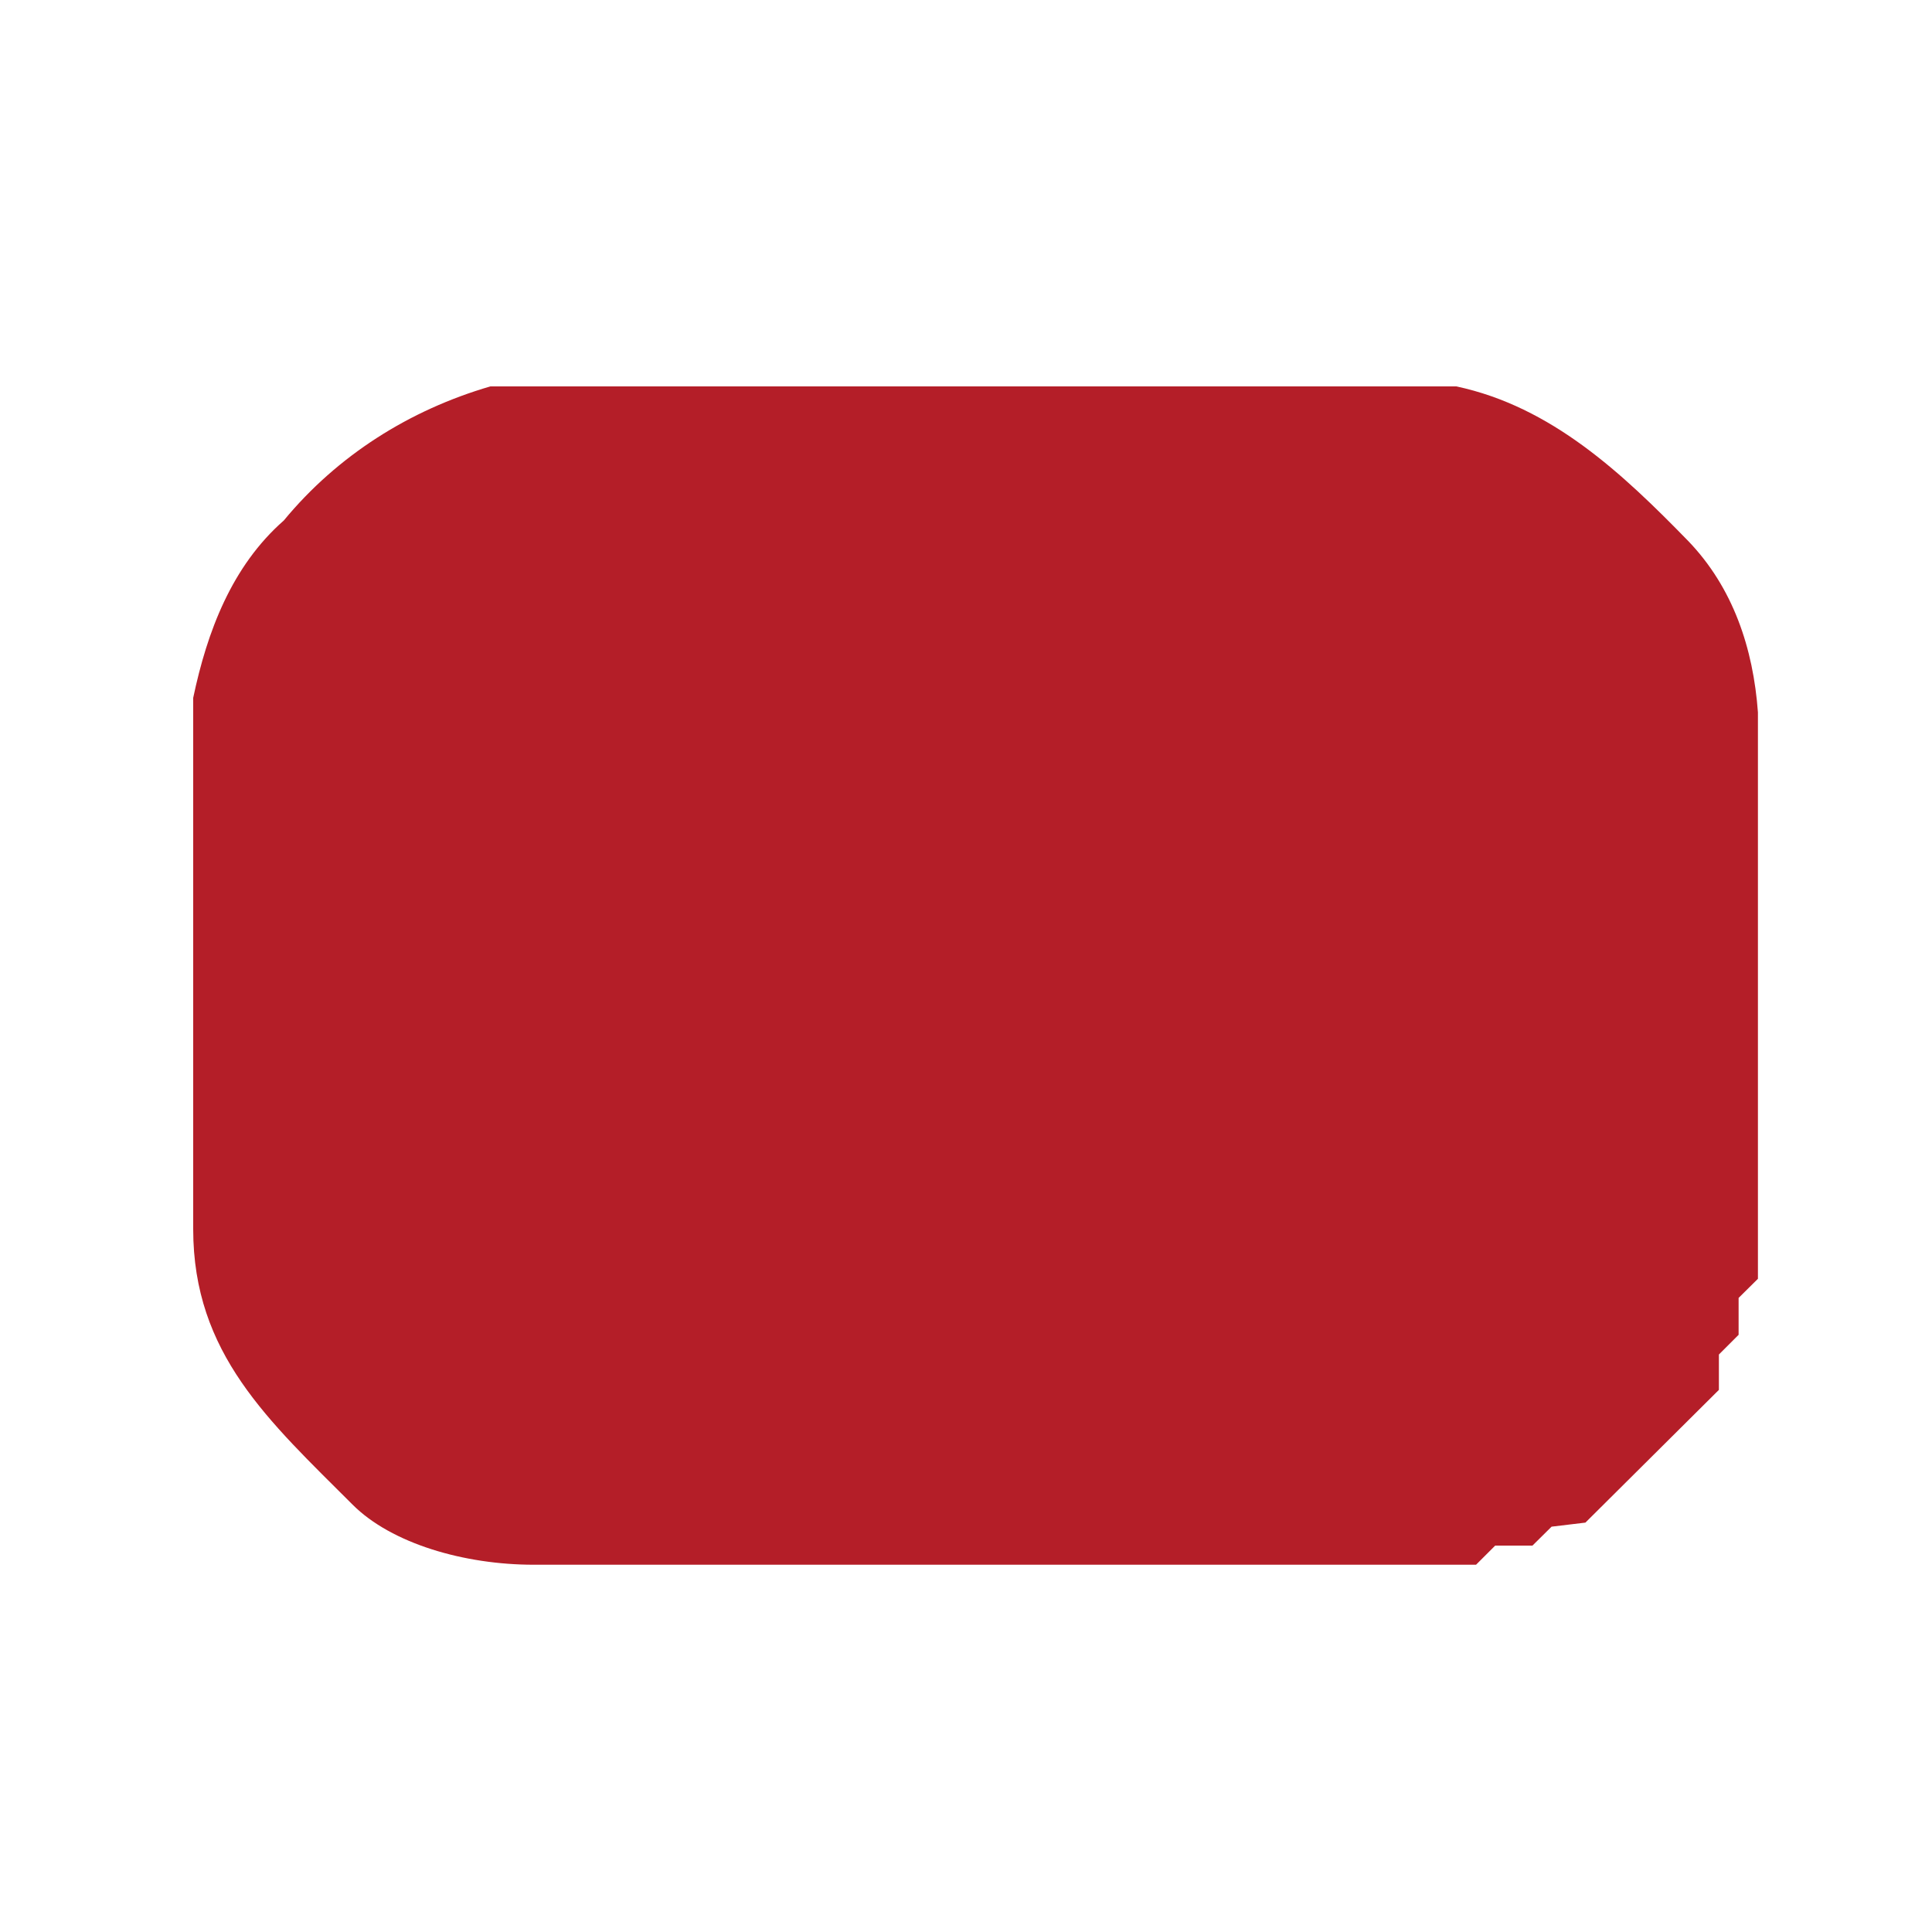
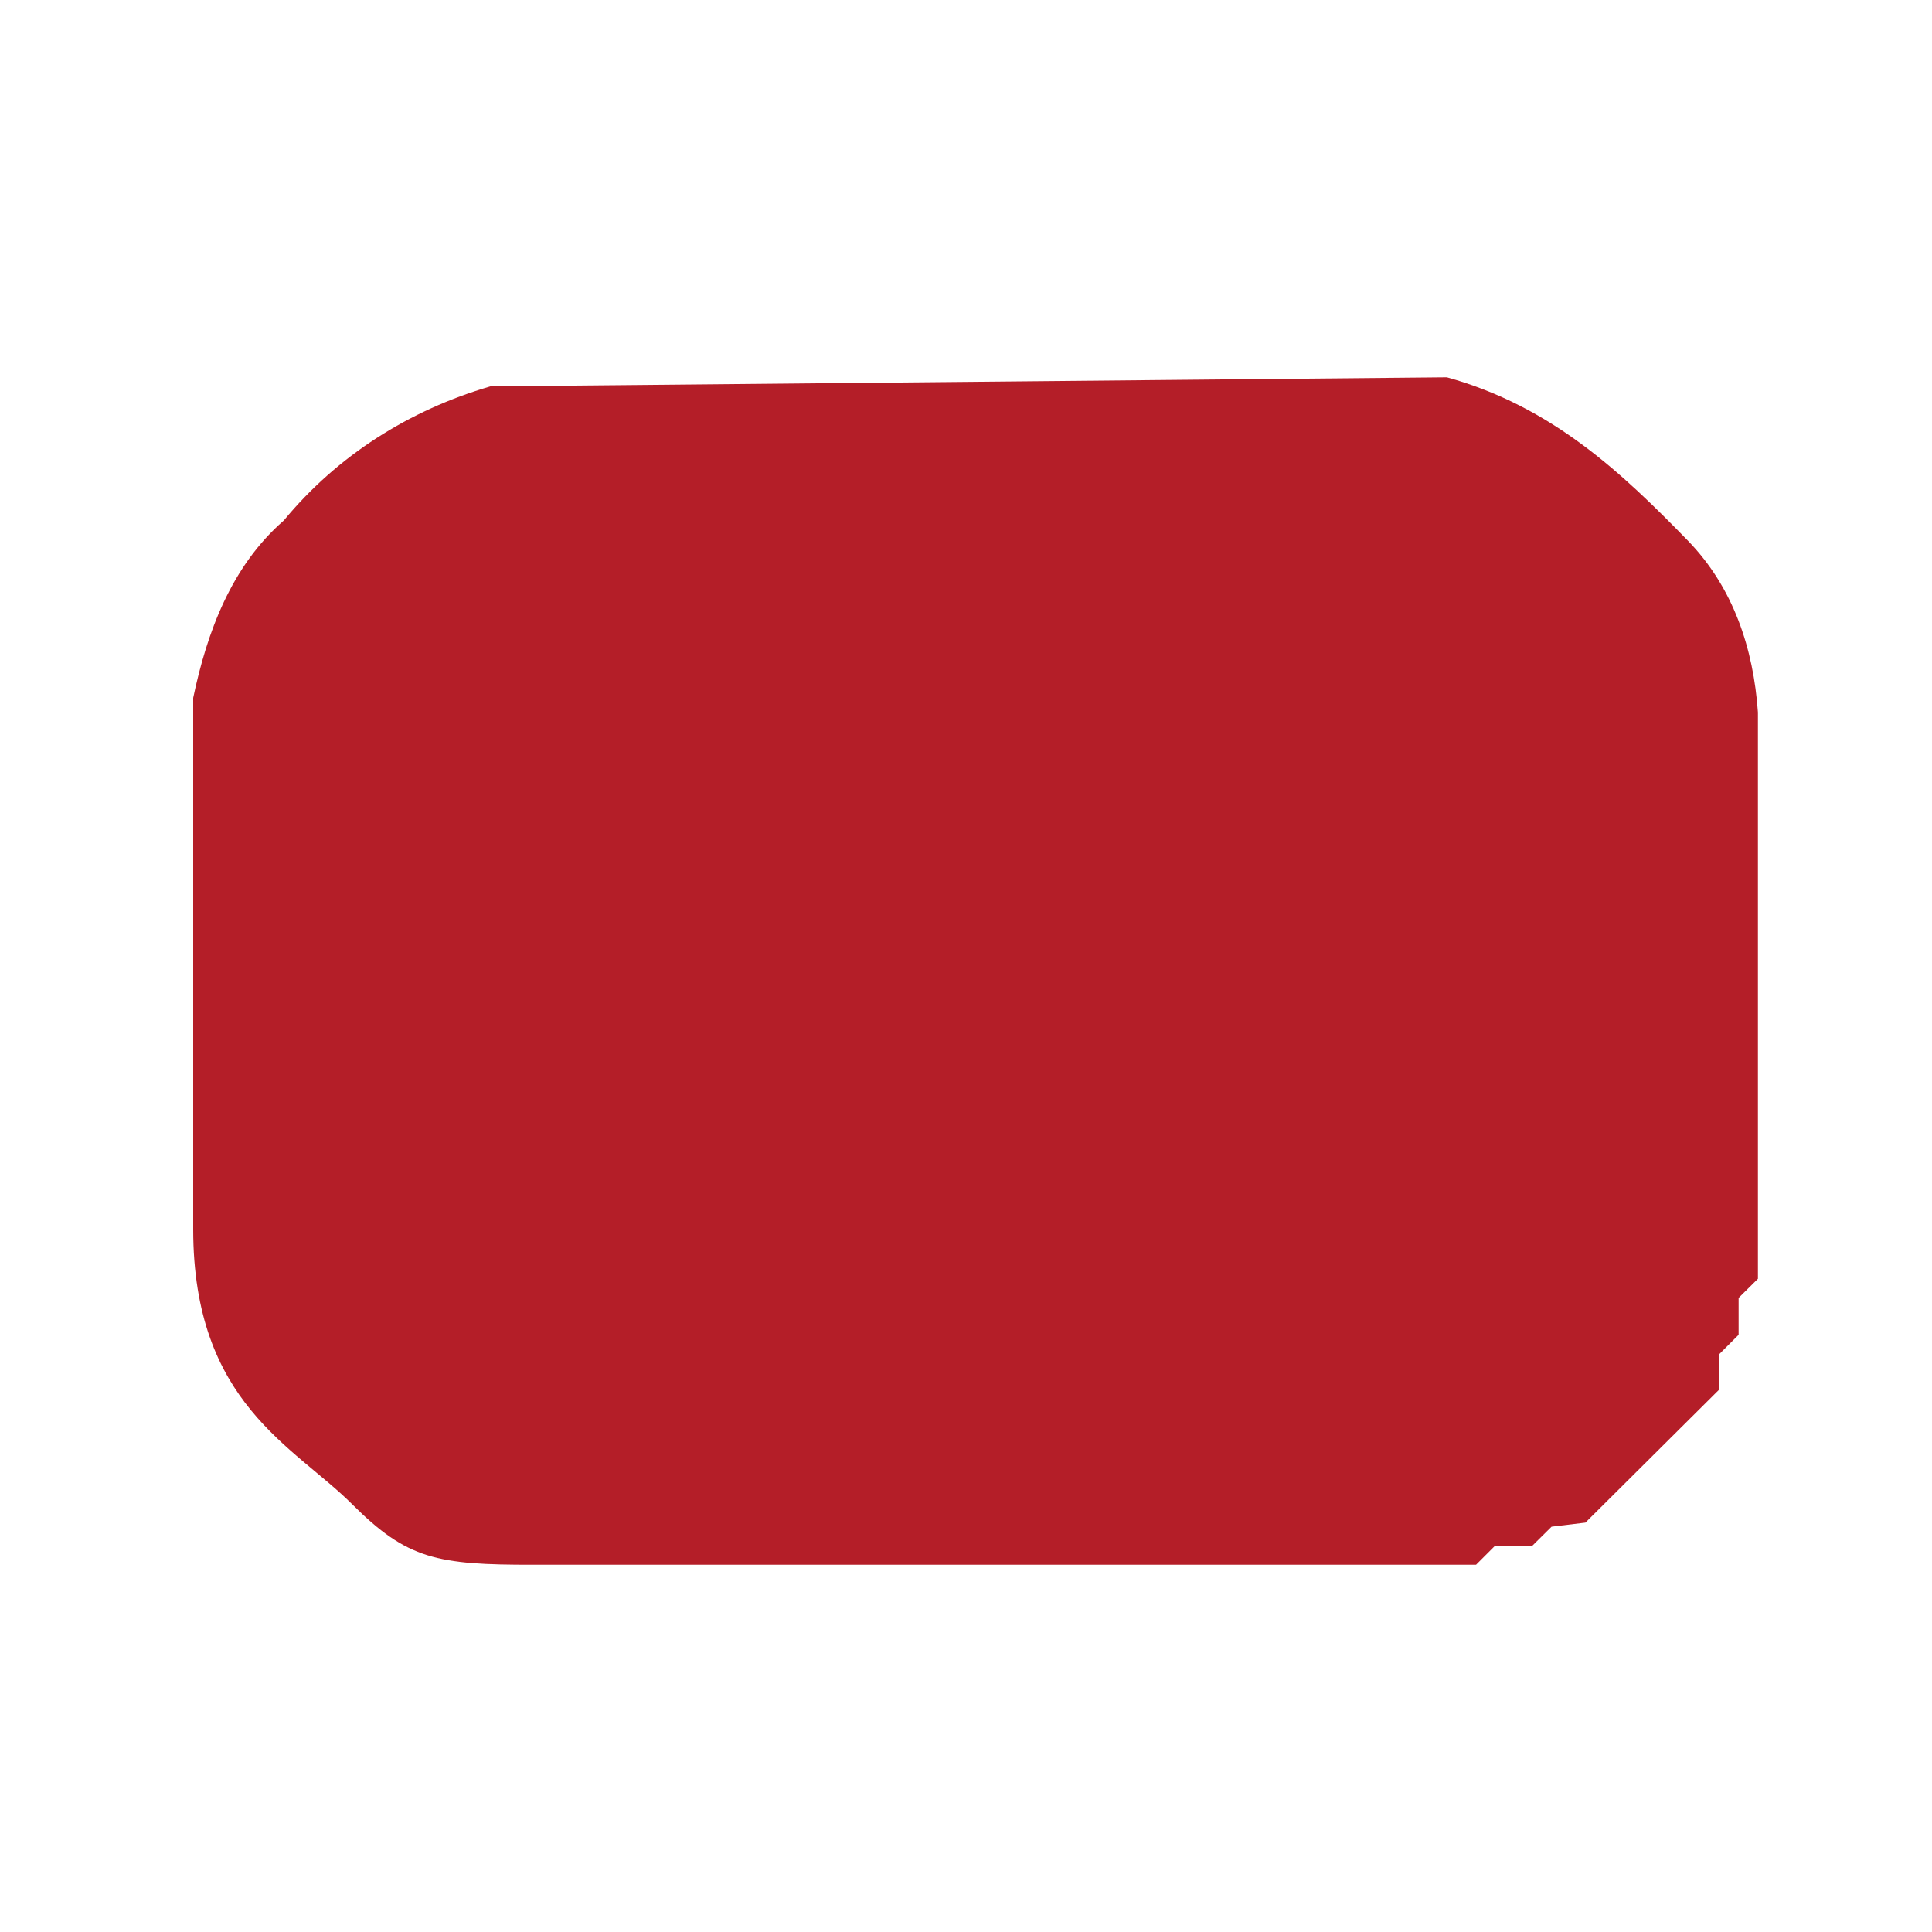
<svg xmlns="http://www.w3.org/2000/svg" viewBox="0 0 100 100" width="100" height="100">
  <rect width="100%" height="100%" fill="#ffffff" />
-   <path data-region="0" d="M14.69 26.94C17.47 23.57 21.20 21.22 25.38 20.00L75.38 20.00C80.31 21.05 83.97 24.50 87.38 28.00C89.71 30.42 90.75 33.57 90.99 36.87L90.99 66.19L89.99 67.18L89.99 69.09L88.97 70.11L88.97 71.94L82.06 78.81L80.31 79.02L79.32 80.00L77.39 80.00L76.40 80.99L27.62 80.99C24.04 80.99 20.27 79.90 18.25 77.88C13.91 73.54 10.00 70.07 10.00 63.62L10.00 36.12C10.72 32.70 11.99 29.31 14.69 26.94Z" fill="#b41e28" fill-rule="evenodd" />
+   <path data-region="0" d="M14.69 26.94C17.47 23.57 21.20 21.22 25.38 20.00L74.89 19.53C80.32 21.03 83.97 24.49 87.38 28.00C89.72 30.42 90.76 33.57 90.99 36.87L90.99 66.19L89.99 67.18L89.99 69.09L88.97 70.11L88.97 71.94L82.06 78.81L80.31 79.02L79.32 80.00L77.39 80.00L76.40 80.99L27.62 80.99C22.61 81.00 21.08 80.70 18.25 77.88C15.22 74.84 10.00 72.64 10.00 63.62L10.00 36.12C10.72 32.70 11.98 29.30 14.69 26.94Z" fill="#b41e28" fill-rule="evenodd" />
</svg>
